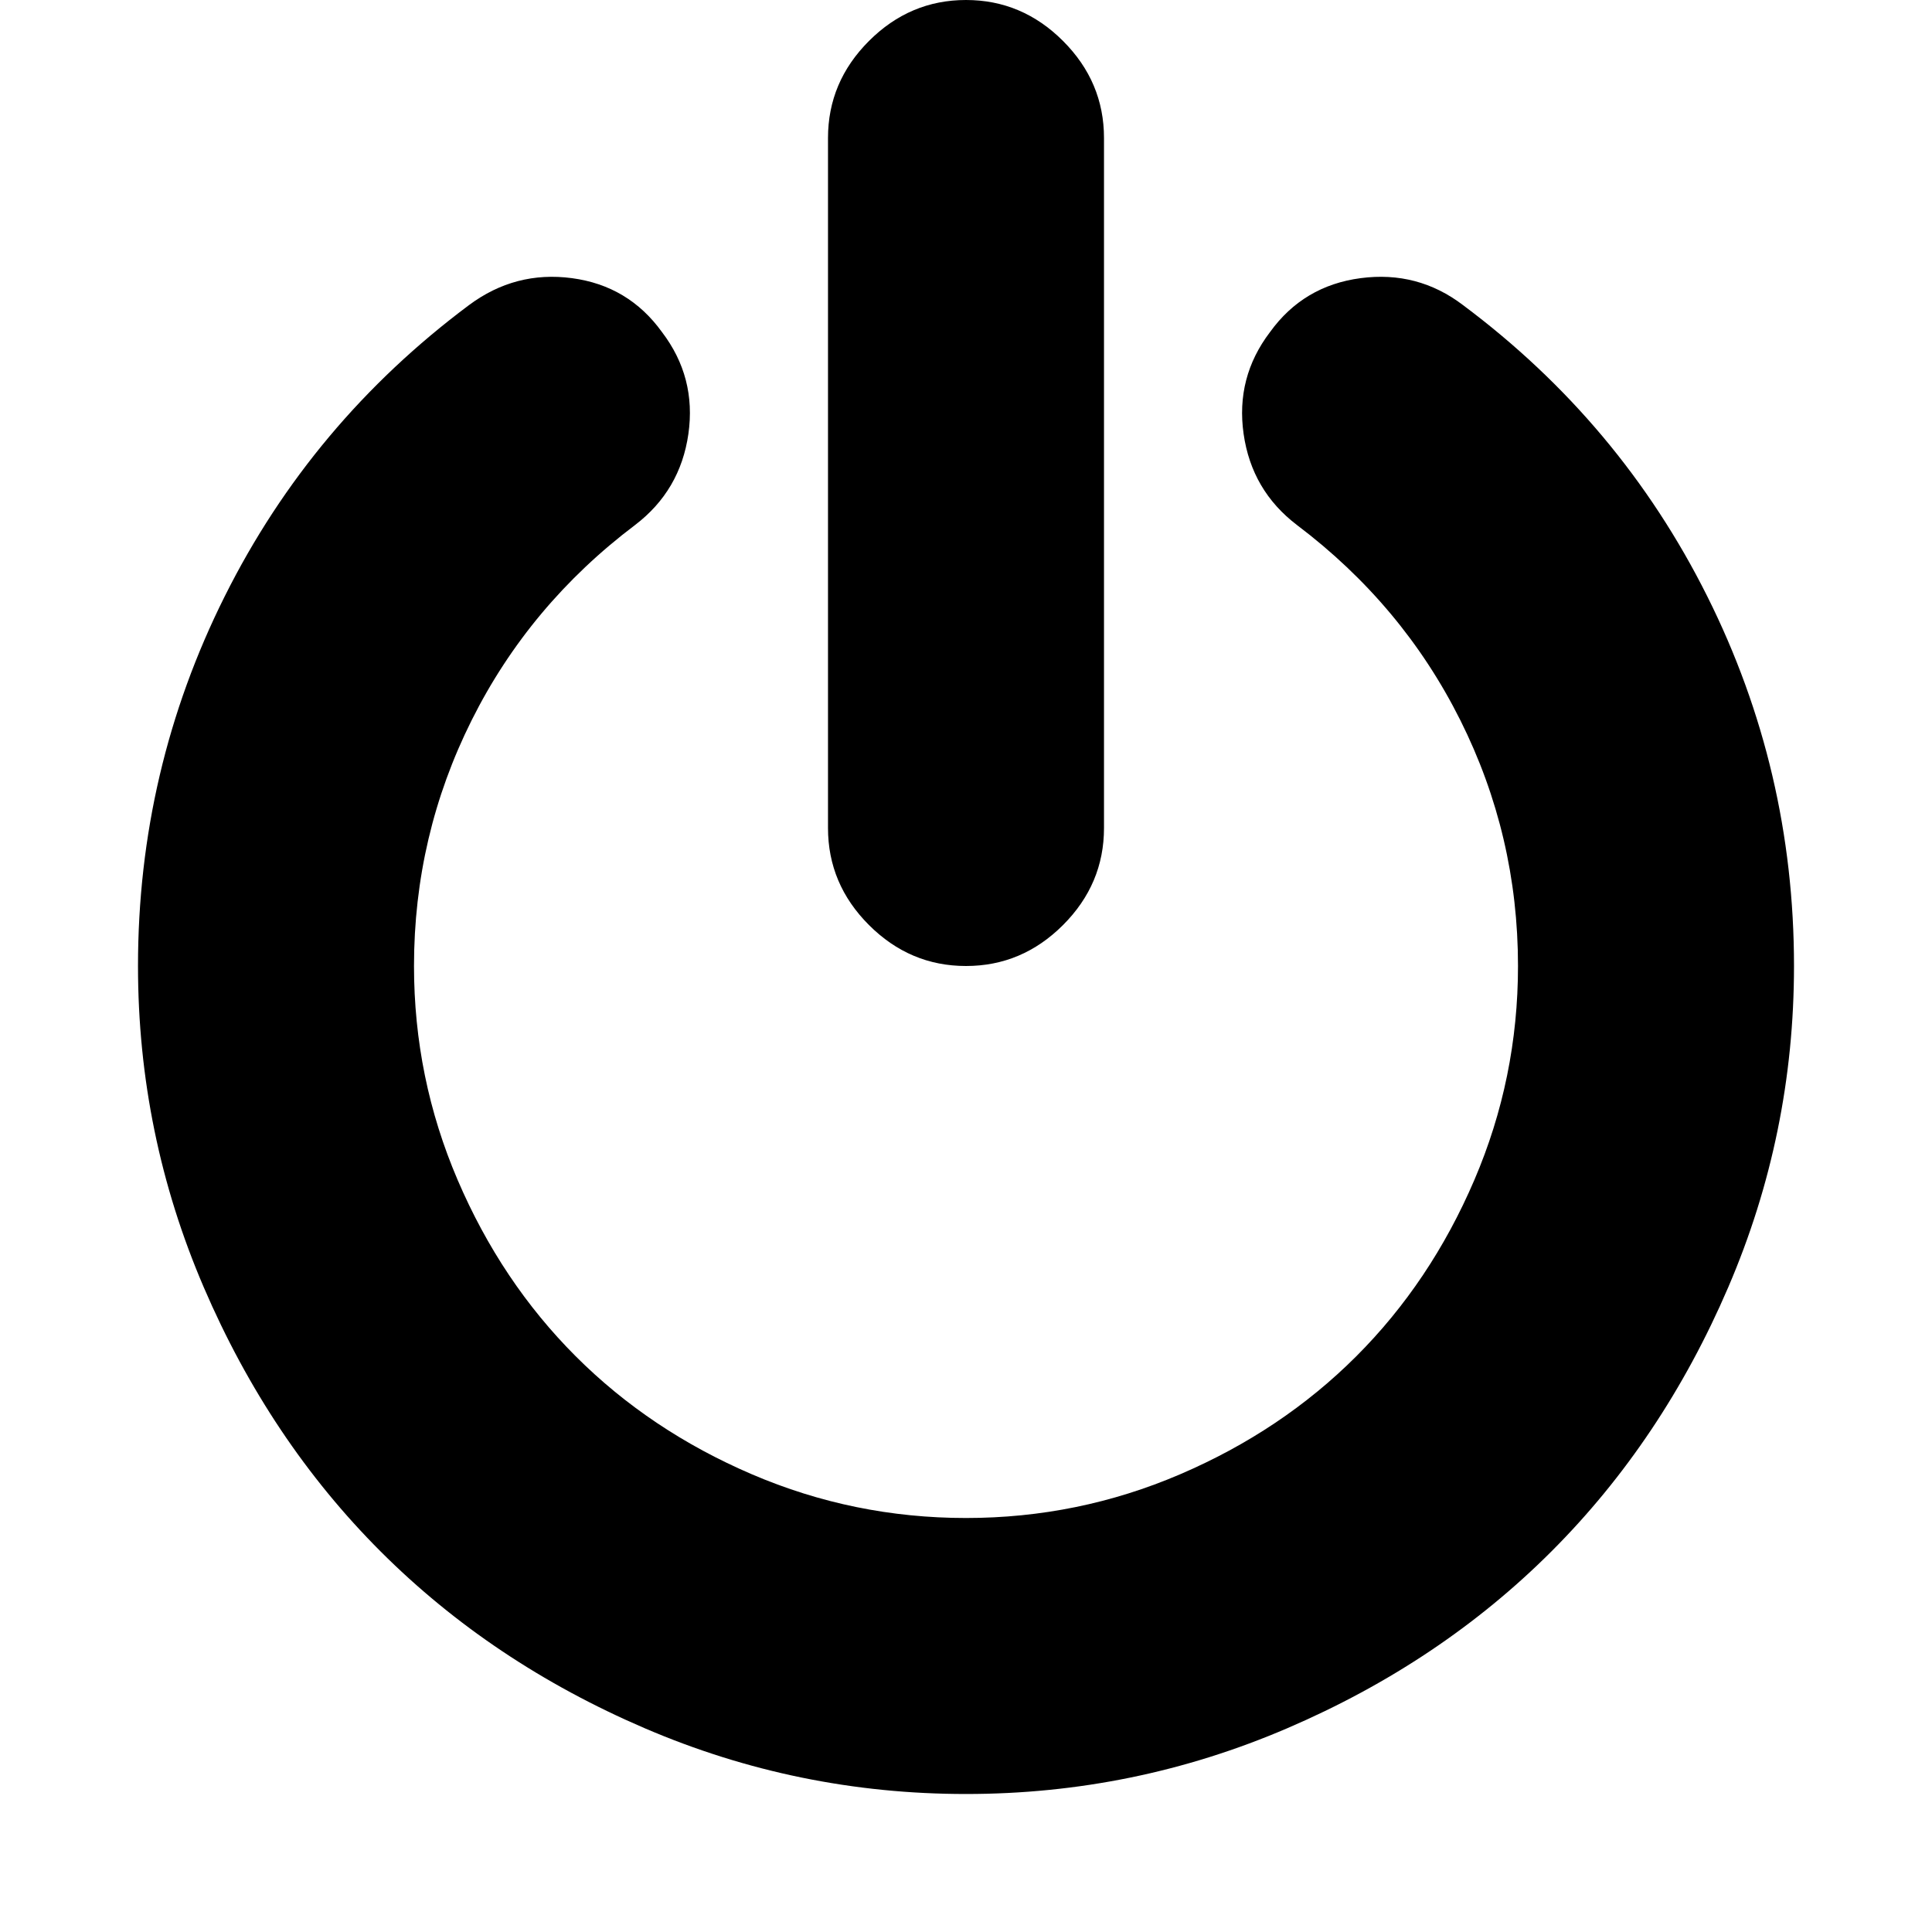
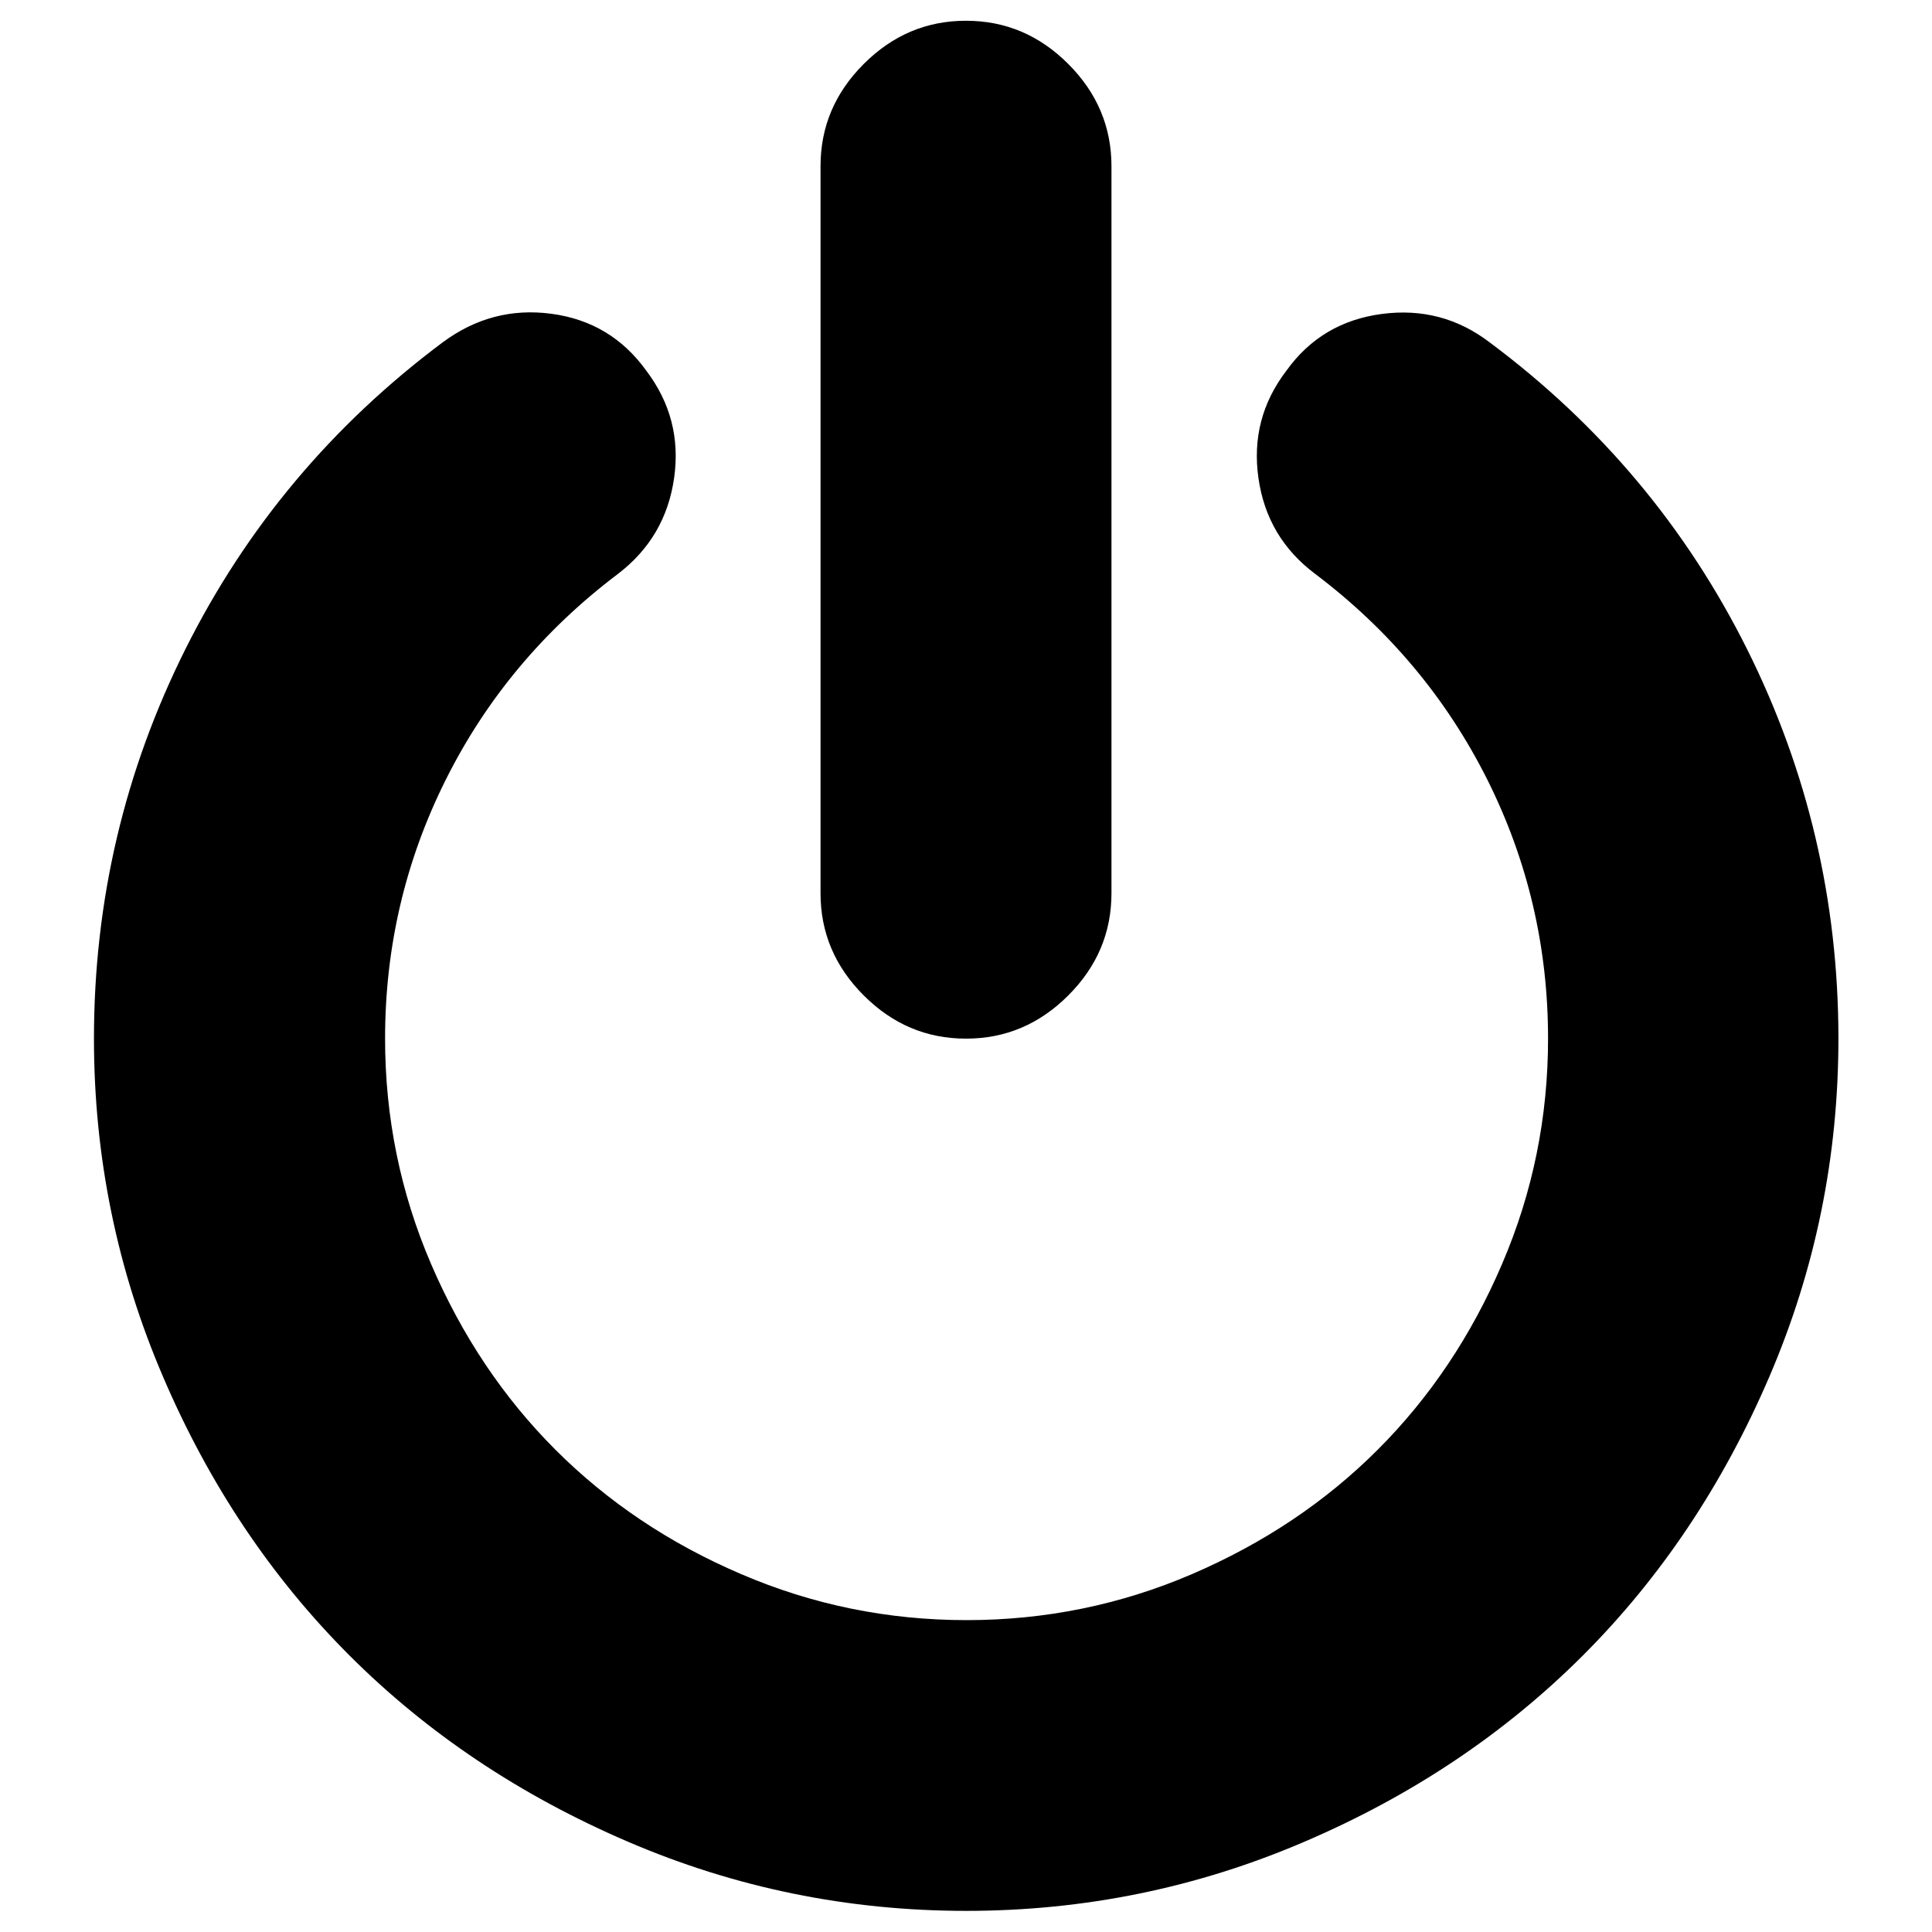
- <svg xmlns="http://www.w3.org/2000/svg" width="1792" height="1792" viewBox="0 0 1792 1792">
-   <path d="M1664 896q0 156-61 298t-164 245-245 164-298 61-298-61-245-164-164-245-61-298q0-182 80.5-343t226.5-270q43-32 95.5-25t83.5 50q32 42 24.5 94.5t-49.5 84.5q-98 74-151.5 181t-53.5 228q0 104 40.5 198.5t109.5 163.5 163.5 109.5 198.5 40.5 198.5-40.5 163.5-109.5 109.5-163.5 40.5-198.5q0-121-53.5-228t-151.5-181q-42-32-49.5-84.5t24.5-94.5q31-43 84-50t95 25q146 109 226.5 270t80.5 343zm-640-768v640q0 52-38 90t-90 38-90-38-38-90v-640q0-52 38-90t90-38 90 38 38 90z" />
+ <svg xmlns="http://www.w3.org/2000/svg" version="1.1" id="Layer_1" x="0px" y="0px" viewBox="0 0 1024 1024" style="enable-background:new 0 0 1024 1024;" xml:space="preserve">
+   <path d="M974.4,550.5c0,62.6-12.2,122.4-36.7,179.4c-24.5,57-57.4,106.2-98.7,147.5c-41.3,41.3-90.5,74.3-147.5,98.7  c-57,24.5-116.8,36.7-179.4,36.7s-122.4-12.2-179.4-36.7c-57-24.5-106.2-57.4-147.5-98.7c-41.3-41.3-74.3-90.5-98.7-147.5  c-24.5-57-36.7-116.8-36.7-179.4c0-73.1,16.2-141.9,48.5-206.5s77.8-118.8,136.4-162.6c17.3-12.8,36.4-17.9,57.5-15.1  s37.8,12.8,50.3,30.1c12.8,16.9,17.8,35.8,14.8,56.9s-12.9,38-29.8,50.9c-39.3,29.7-69.7,66-91.2,109s-32.2,88.7-32.2,137.3  c0,41.7,8.1,81.6,24.4,119.5c16.3,37.9,38.2,70.7,65.9,98.4c27.7,27.7,60.5,49.7,98.4,65.9c37.9,16.3,77.8,24.4,119.5,24.4  s81.6-8.1,119.5-24.4c37.9-16.3,70.7-38.2,98.4-65.9c27.7-27.7,49.7-60.5,65.9-98.4c16.3-37.9,24.4-77.8,24.4-119.5  c0-48.6-10.7-94.3-32.2-137.3c-21.5-42.9-51.9-79.3-91.2-109C680,291.4,670,274.5,667,253.4s1.9-40,14.8-56.9  c12.4-17.3,29.3-27.3,50.6-30.1s40.3,2.2,57.2,15.1c58.6,43.7,104.1,97.9,136.4,162.6C958.2,408.6,974.4,477.5,974.4,550.5z   M589.1,88.1v385.3c0,20.9-7.6,38.9-22.9,54.2s-33.3,22.9-54.2,22.9s-38.9-7.6-54.2-22.9s-22.9-33.3-22.9-54.2V88.1  c0-20.9,7.6-38.9,22.9-54.2s33.3-22.9,54.2-22.9s38.9,7.6,54.2,22.9S589.1,67.3,589.1,88.1z" />
</svg>
